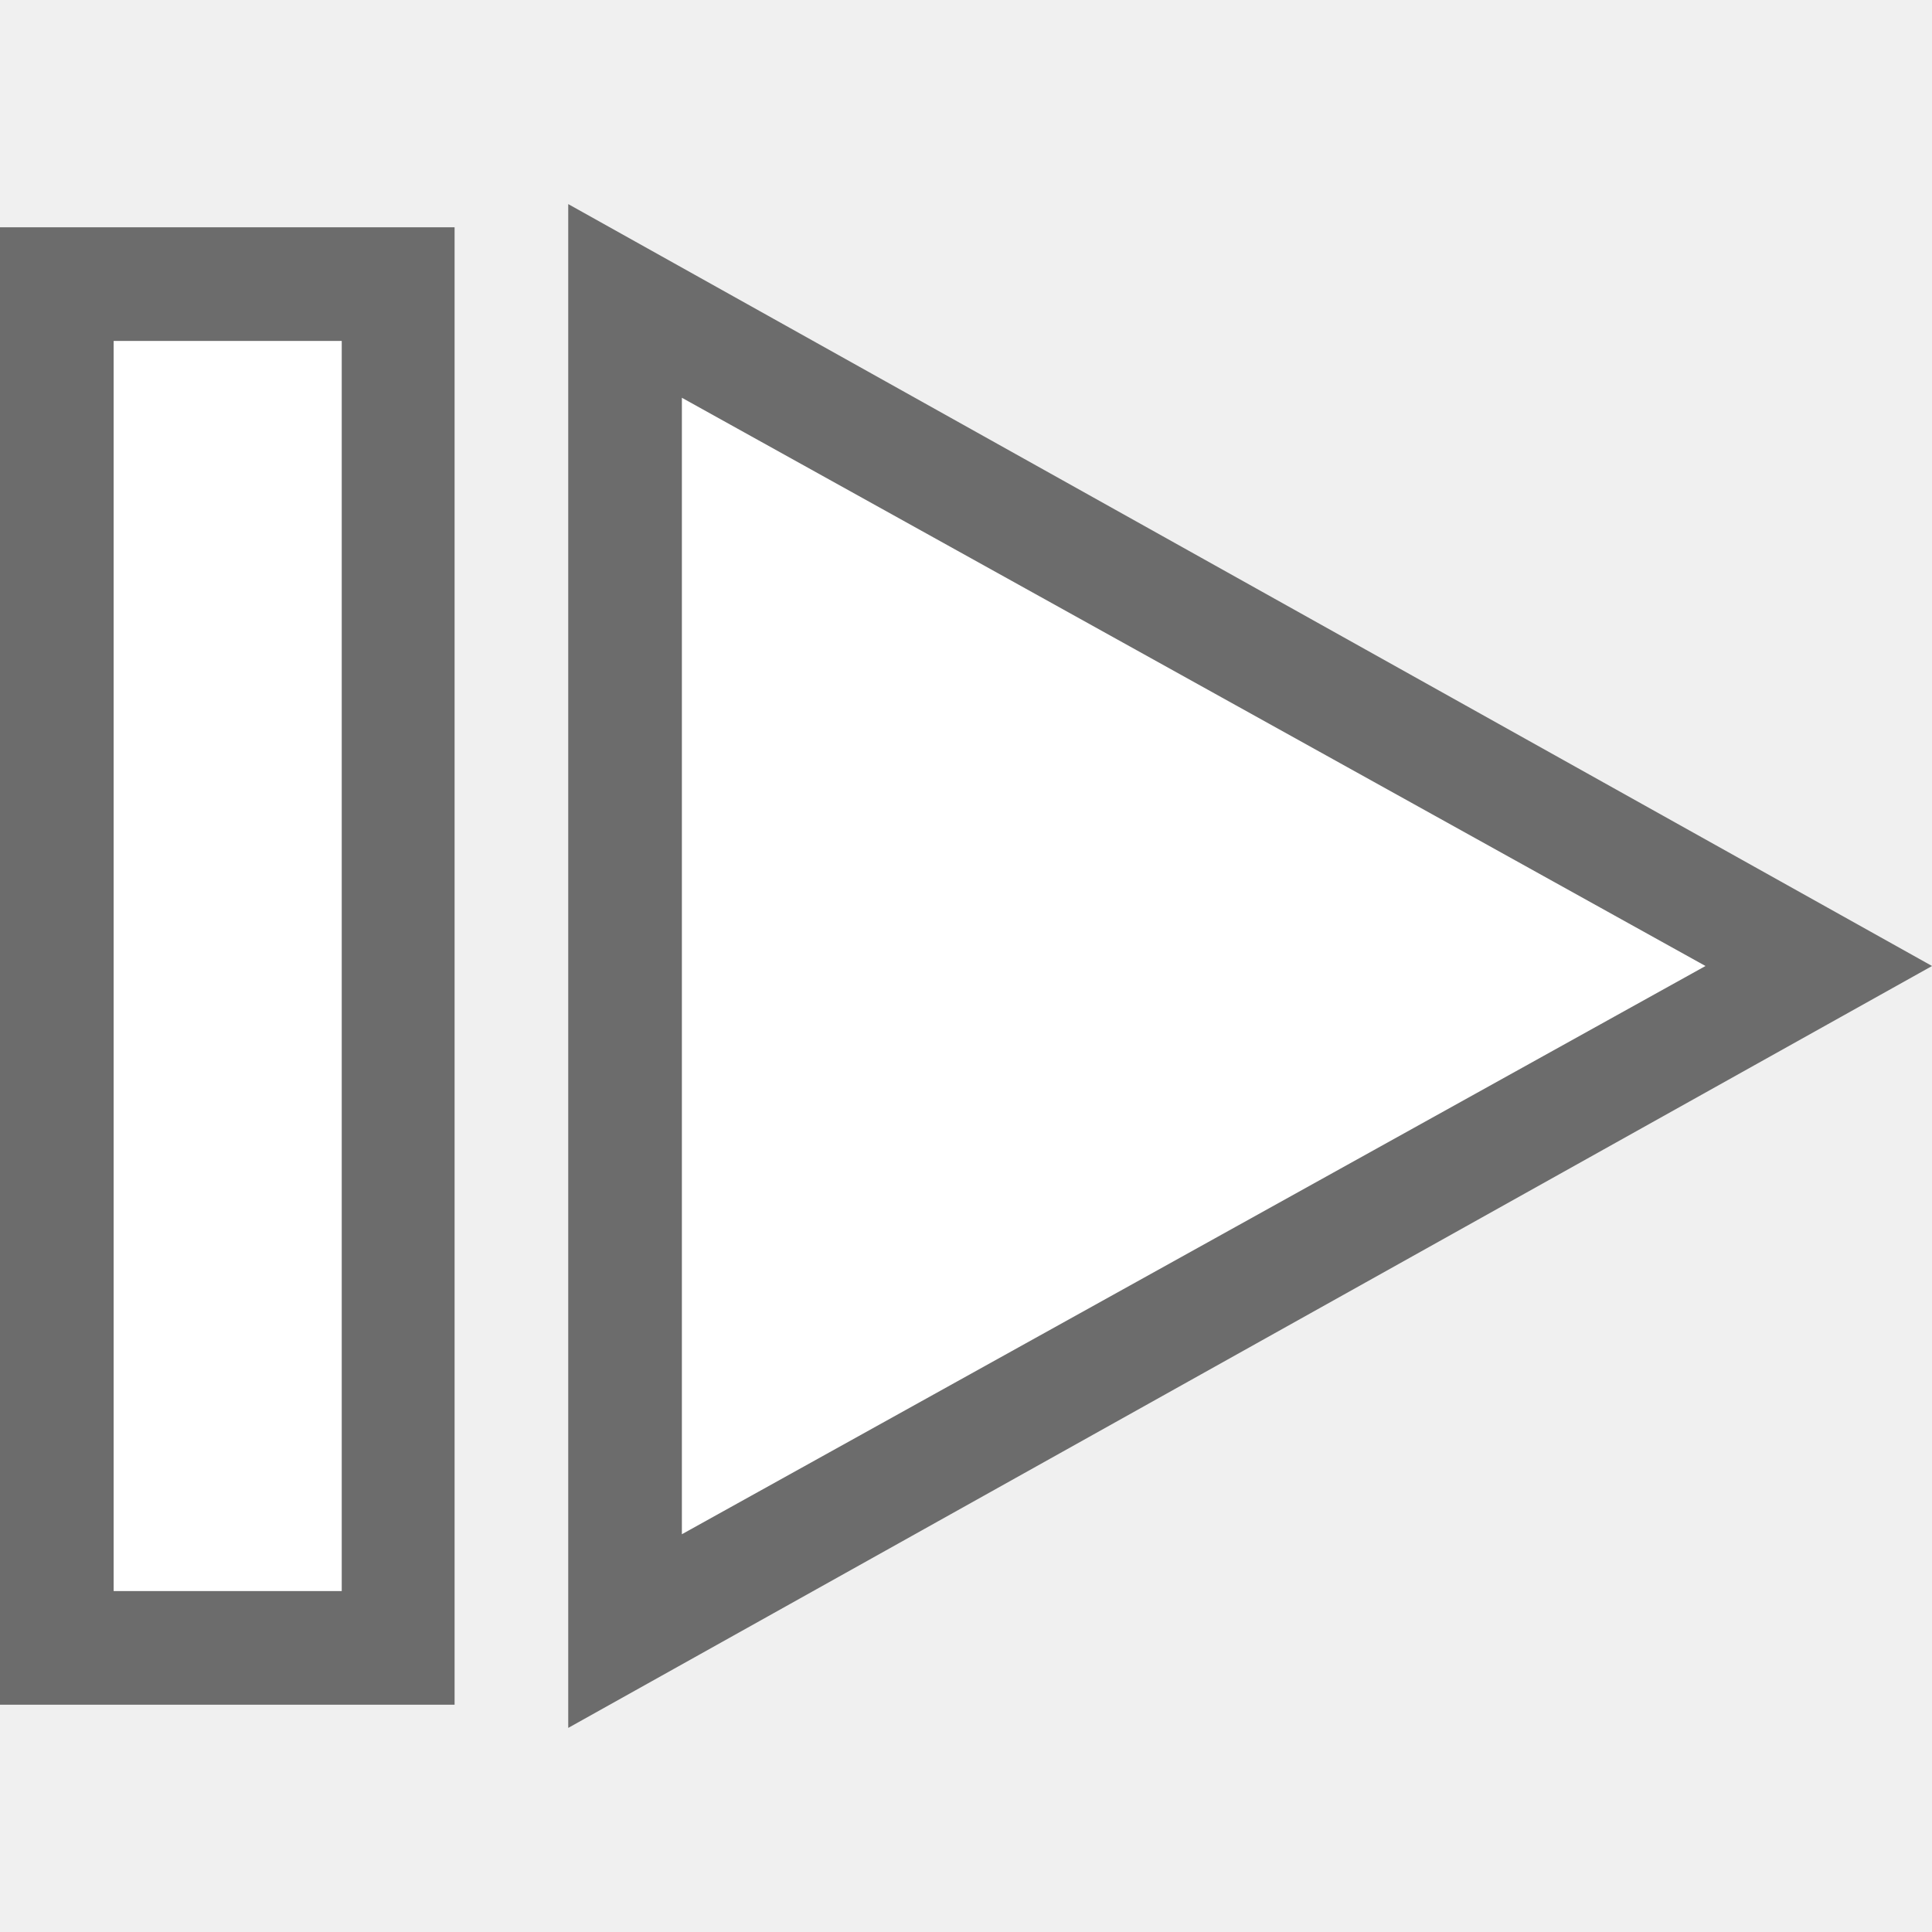
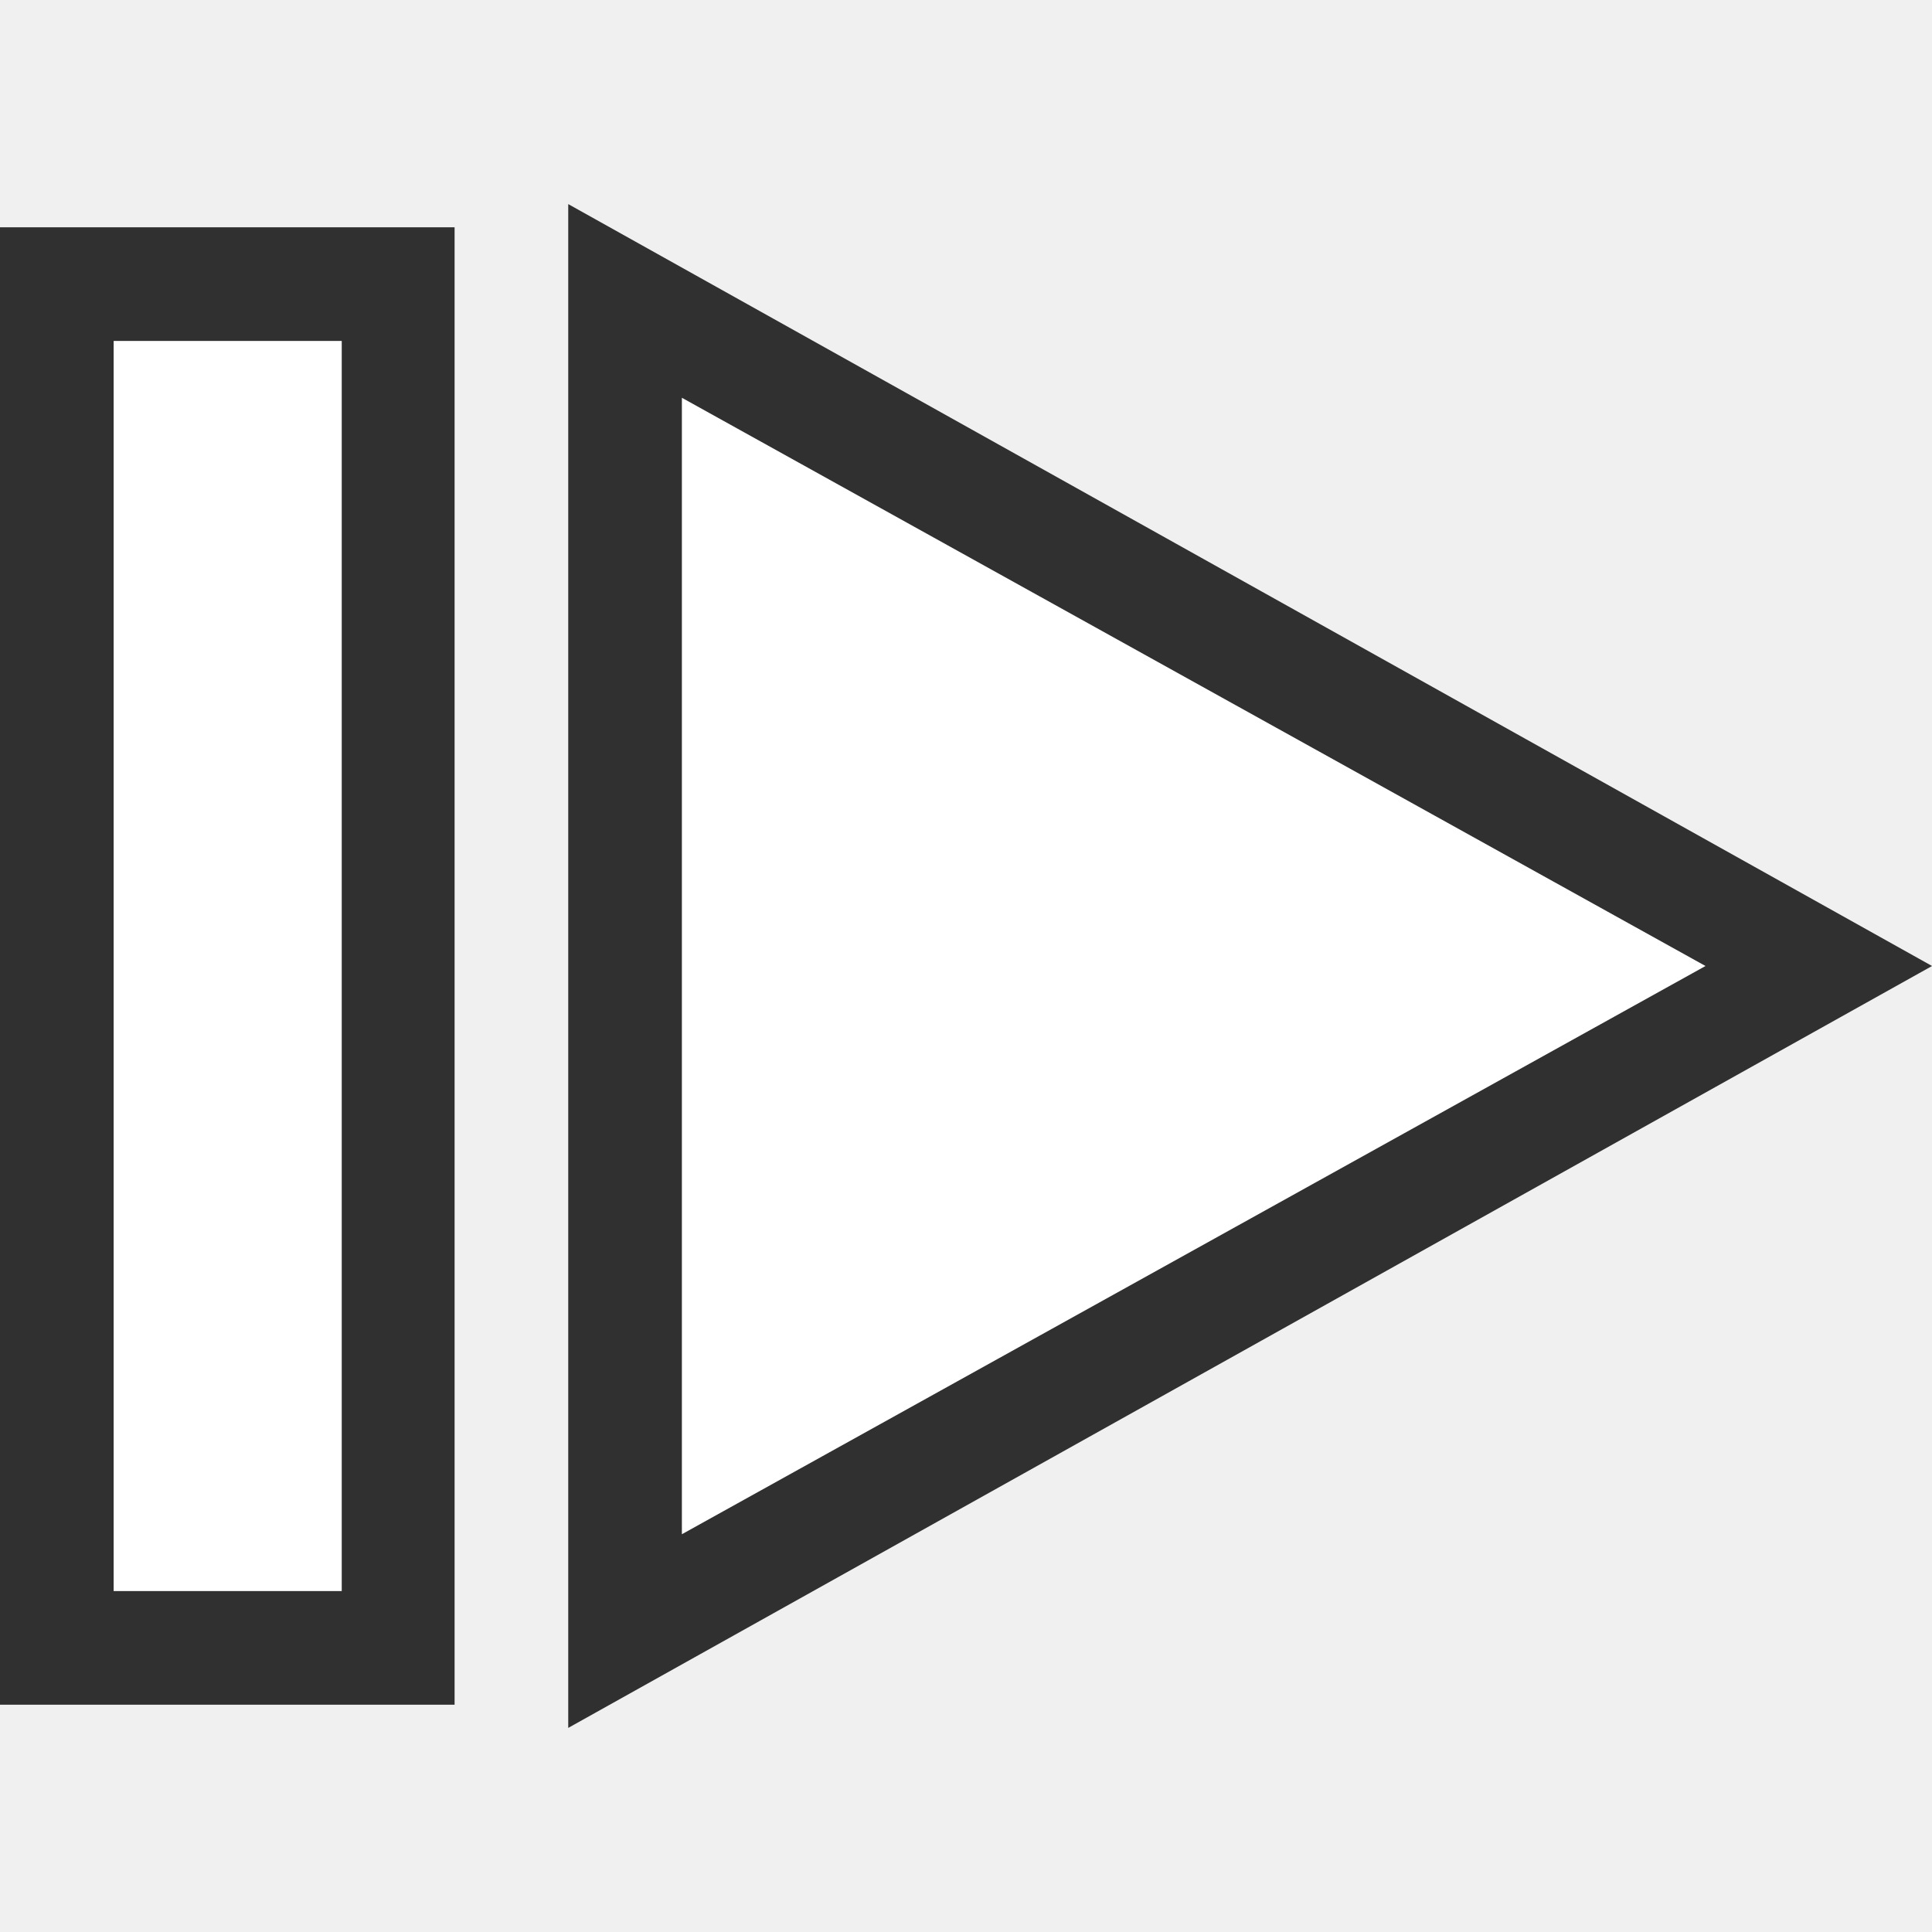
- <svg xmlns="http://www.w3.org/2000/svg" width="100%" height="100%" viewBox="0 0 17 17" version="1.1" id="svg4493">
+ <svg xmlns="http://www.w3.org/2000/svg" id="svg4493" version="1.1" viewBox="0 0 17 17" height="100%" width="100%">
  <defs id="defs4487" />
-   <g id="layer1" transform="translate(0,-1105.52)" />
-   <path style="fill:none;fill-opacity:1;stroke:#000000;stroke-width:2;stroke-linecap:butt;stroke-linejoin:miter;stroke-miterlimit:4;stroke-dasharray:none;stroke-opacity:0.549" d="M 6,13.5 14.95,8.5 6,3.5 Z" id="path4500" />
-   <path id="path4492" d="M 6,13.5 15.007,8.5 6,3.5 Z" style="fill:#ffffff;fill-opacity:1;stroke:none;stroke-width:1px;stroke-linecap:butt;stroke-linejoin:miter;stroke-opacity:1" />
-   <rect transform="scale(-1,1)" style="fill:none;fill-opacity:1;stroke:#000000;stroke-width:2;stroke-linecap:square;stroke-linejoin:miter;stroke-miterlimit:3;stroke-dasharray:none;stroke-opacity:0.549;paint-order:markers stroke fill" id="rect4496" width="2" height="11" x="-3" y="3" rx="0" ry="0" />
-   <rect transform="scale(-1,1)" ry="0" rx="0" y="3" x="-3.007" height="11" width="2.007" id="rect4485" style="fill:#ffffff;fill-opacity:1;stroke:none;stroke-width:2;stroke-linecap:square;stroke-linejoin:miter;stroke-miterlimit:3;stroke-dasharray:none;stroke-opacity:0.549;paint-order:markers stroke fill" />
+   <g transform="translate(0,-1105.52)" id="layer1" />
+   <path id="path4500" d="M 6,13.5 14.95,8.5 6,3.5 Z" style="fill:none;fill-opacity:1;stroke:#303030;stroke-width:2;stroke-linecap:butt;stroke-linejoin:miter;stroke-miterlimit:4;stroke-dasharray:none;stroke-opacity:1" />
+   <path style="fill:#ffffff;fill-opacity:1;stroke:none;stroke-width:1px;stroke-linecap:butt;stroke-linejoin:miter;stroke-opacity:1" d="M 6,13.5 15.007,8.5 6,3.5 Z" id="path4492" />
+   <rect ry="0" rx="0" y="3" x="-3" height="11" width="2" id="rect4496" style="fill:none;fill-opacity:1;stroke:#303030;stroke-width:2;stroke-linecap:square;stroke-linejoin:miter;stroke-miterlimit:3;stroke-dasharray:none;stroke-opacity:1;paint-order:markers stroke fill" transform="scale(-1,1)" />
+   <rect style="fill:#ffffff;fill-opacity:1;stroke:none;stroke-width:2;stroke-linecap:square;stroke-linejoin:miter;stroke-miterlimit:3;stroke-dasharray:none;stroke-opacity:0.549;paint-order:markers stroke fill" id="rect4485" width="2.007" height="11" x="-3.007" y="3" rx="0" ry="0" transform="scale(-1,1)" />
</svg>
